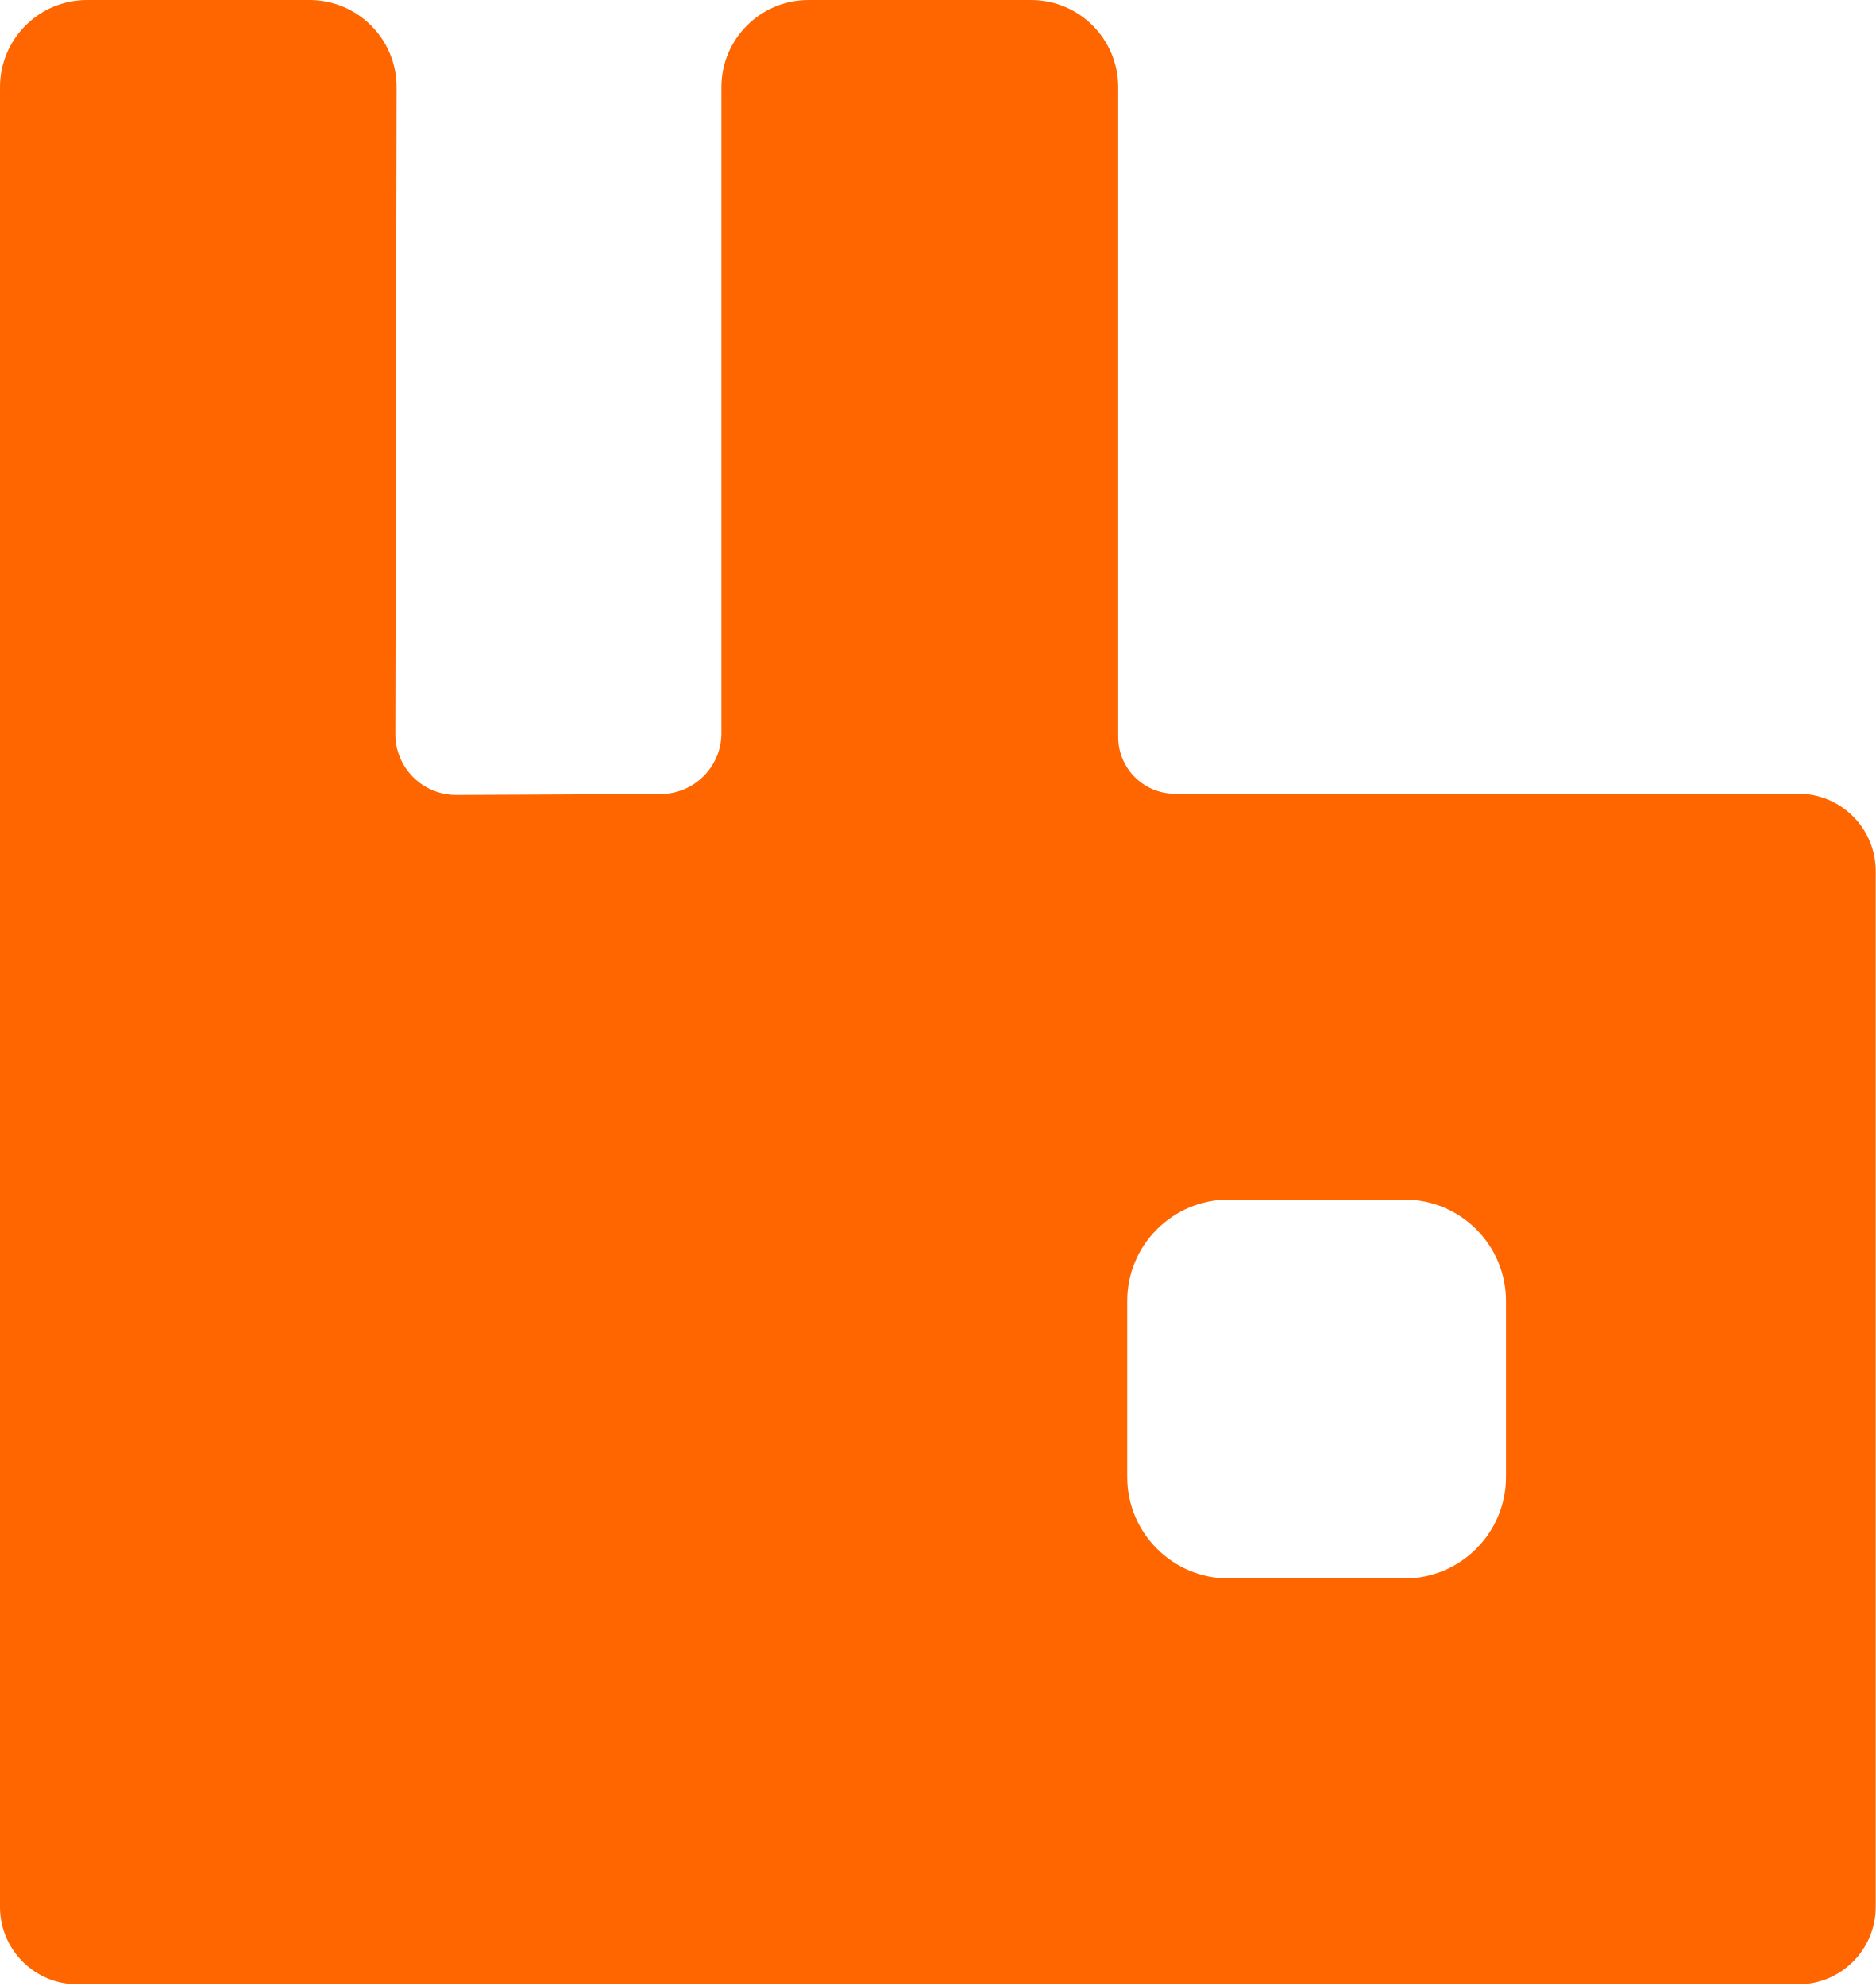
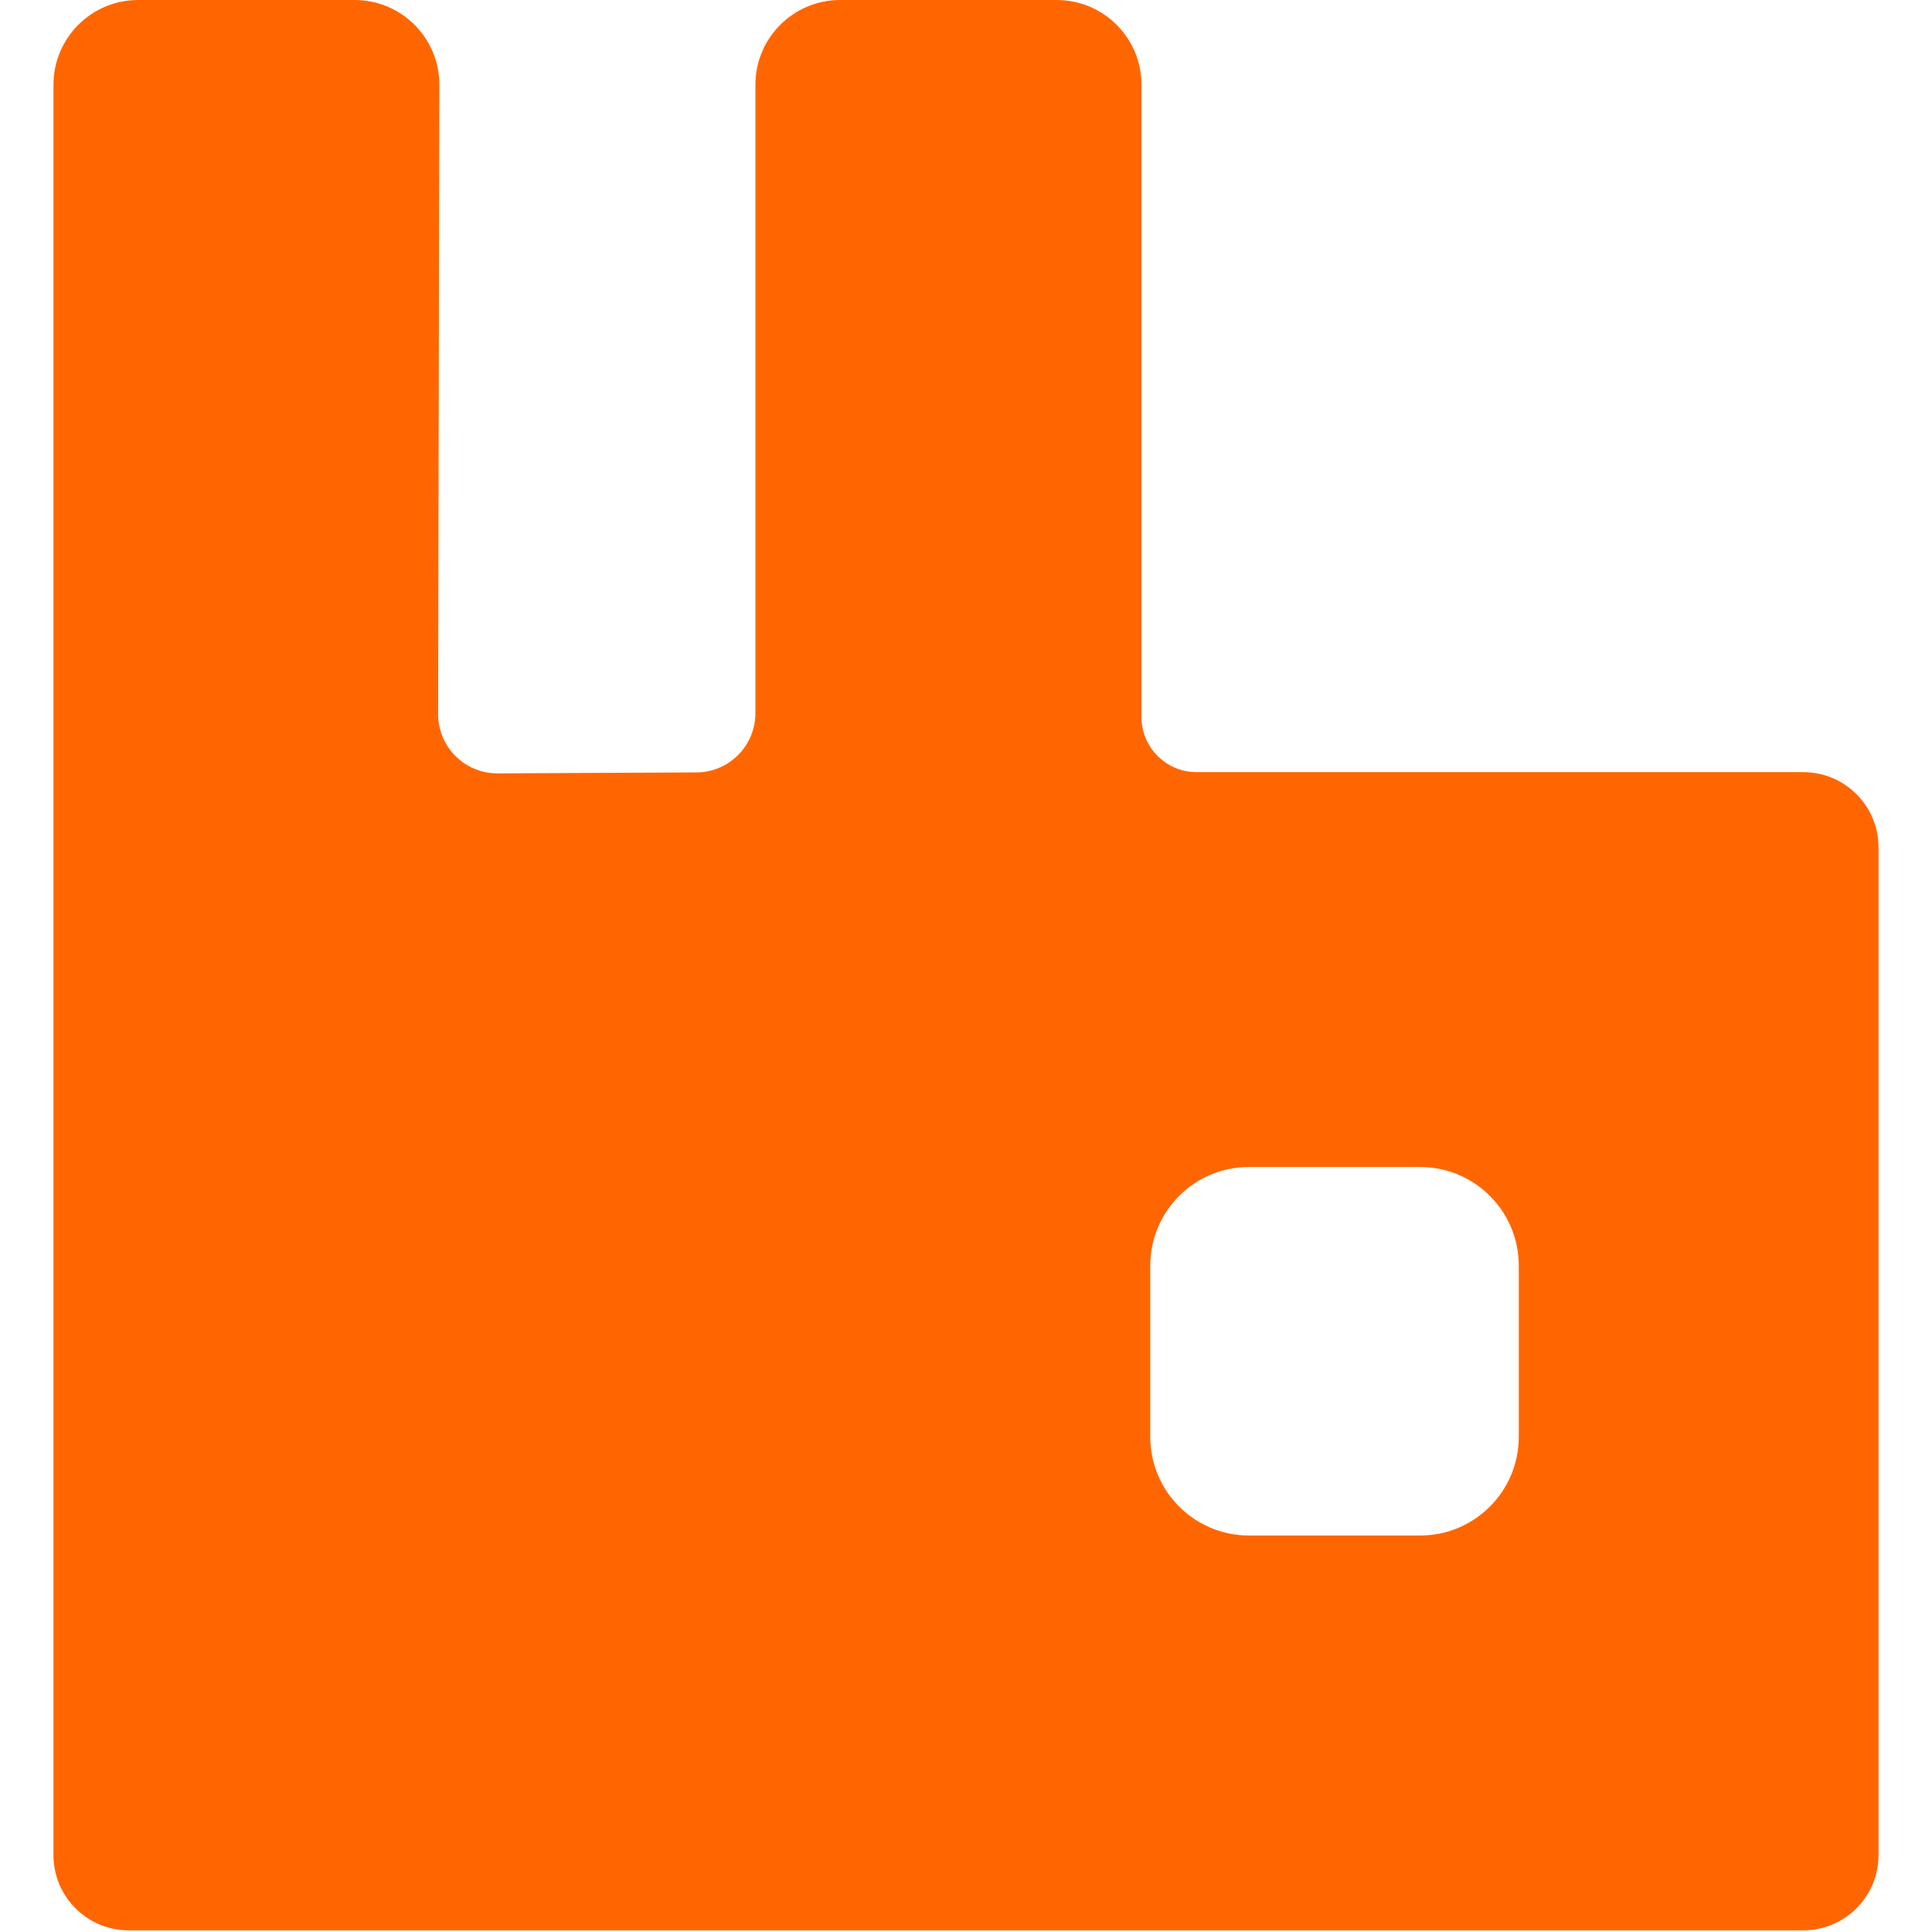
- <svg xmlns="http://www.w3.org/2000/svg" width="256px" height="271px" viewBox="0 0 256 271" version="1.1" preserveAspectRatio="xMidYMid">
-   <g>
-     <path d="M245.44,108.308 L160.35,108.308 C156.081,108.308 152.615,104.842 152.615,100.574 L152.615,11.894 C152.615,5.327 147.289,0 140.726,0 L110.351,0 C103.783,0 98.462,5.327 98.462,11.894 L98.462,100.037 C98.462,104.61 94.764,108.327 90.191,108.347 L62.306,108.48 C57.694,108.505 53.947,104.763 53.957,100.155 L54.129,11.914 C54.144,5.337 48.817,0 42.24,0 L11.889,0 C5.322,0 0,5.327 0,11.894 L0,260.209 C0,266.043 4.726,270.769 10.555,270.769 L245.44,270.769 C251.274,270.769 256,266.043 256,260.209 L256,118.868 C256,113.034 251.274,108.308 245.44,108.308 L245.44,108.308 Z M205.538,201.541 C205.538,209.186 199.34,215.385 191.695,215.385 L167.69,215.385 C160.044,215.385 153.846,209.186 153.846,201.541 L153.846,177.536 C153.846,169.89 160.044,163.692 167.69,163.692 L191.695,163.692 C199.34,163.692 205.538,169.89 205.538,177.536 L205.538,201.541 L205.538,201.541 Z" fill="#FF6600" />
-   </g>
+ <svg xmlns="http://www.w3.org/2000/svg" width="42" height="42" viewBox="0 0 256 271" preserveAspectRatio="xMidYMid">
+   <path d="M245.44 108.308h-85.09a7.738 7.738 0 0 1-7.735-7.734v-88.68C152.615 5.327 147.29 0 140.726 0h-30.375c-6.568 0-11.89 5.327-11.89 11.894v88.143c0 4.573-3.697 8.29-8.27 8.31l-27.885.133c-4.612.025-8.359-3.717-8.35-8.325l.173-88.241C54.144 5.337 48.817 0 42.24 0H11.89C5.321 0 0 5.327 0 11.894V260.21c0 5.834 4.726 10.56 10.555 10.56H245.44c5.834 0 10.56-4.726 10.56-10.56V118.868c0-5.834-4.726-10.56-10.56-10.56zm-39.902 93.233c0 7.645-6.198 13.844-13.843 13.844H167.69c-7.646 0-13.844-6.199-13.844-13.844v-24.005c0-7.646 6.198-13.844 13.844-13.844h24.005c7.645 0 13.843 6.198 13.843 13.844v24.005z" fill="#F60" />
</svg>
